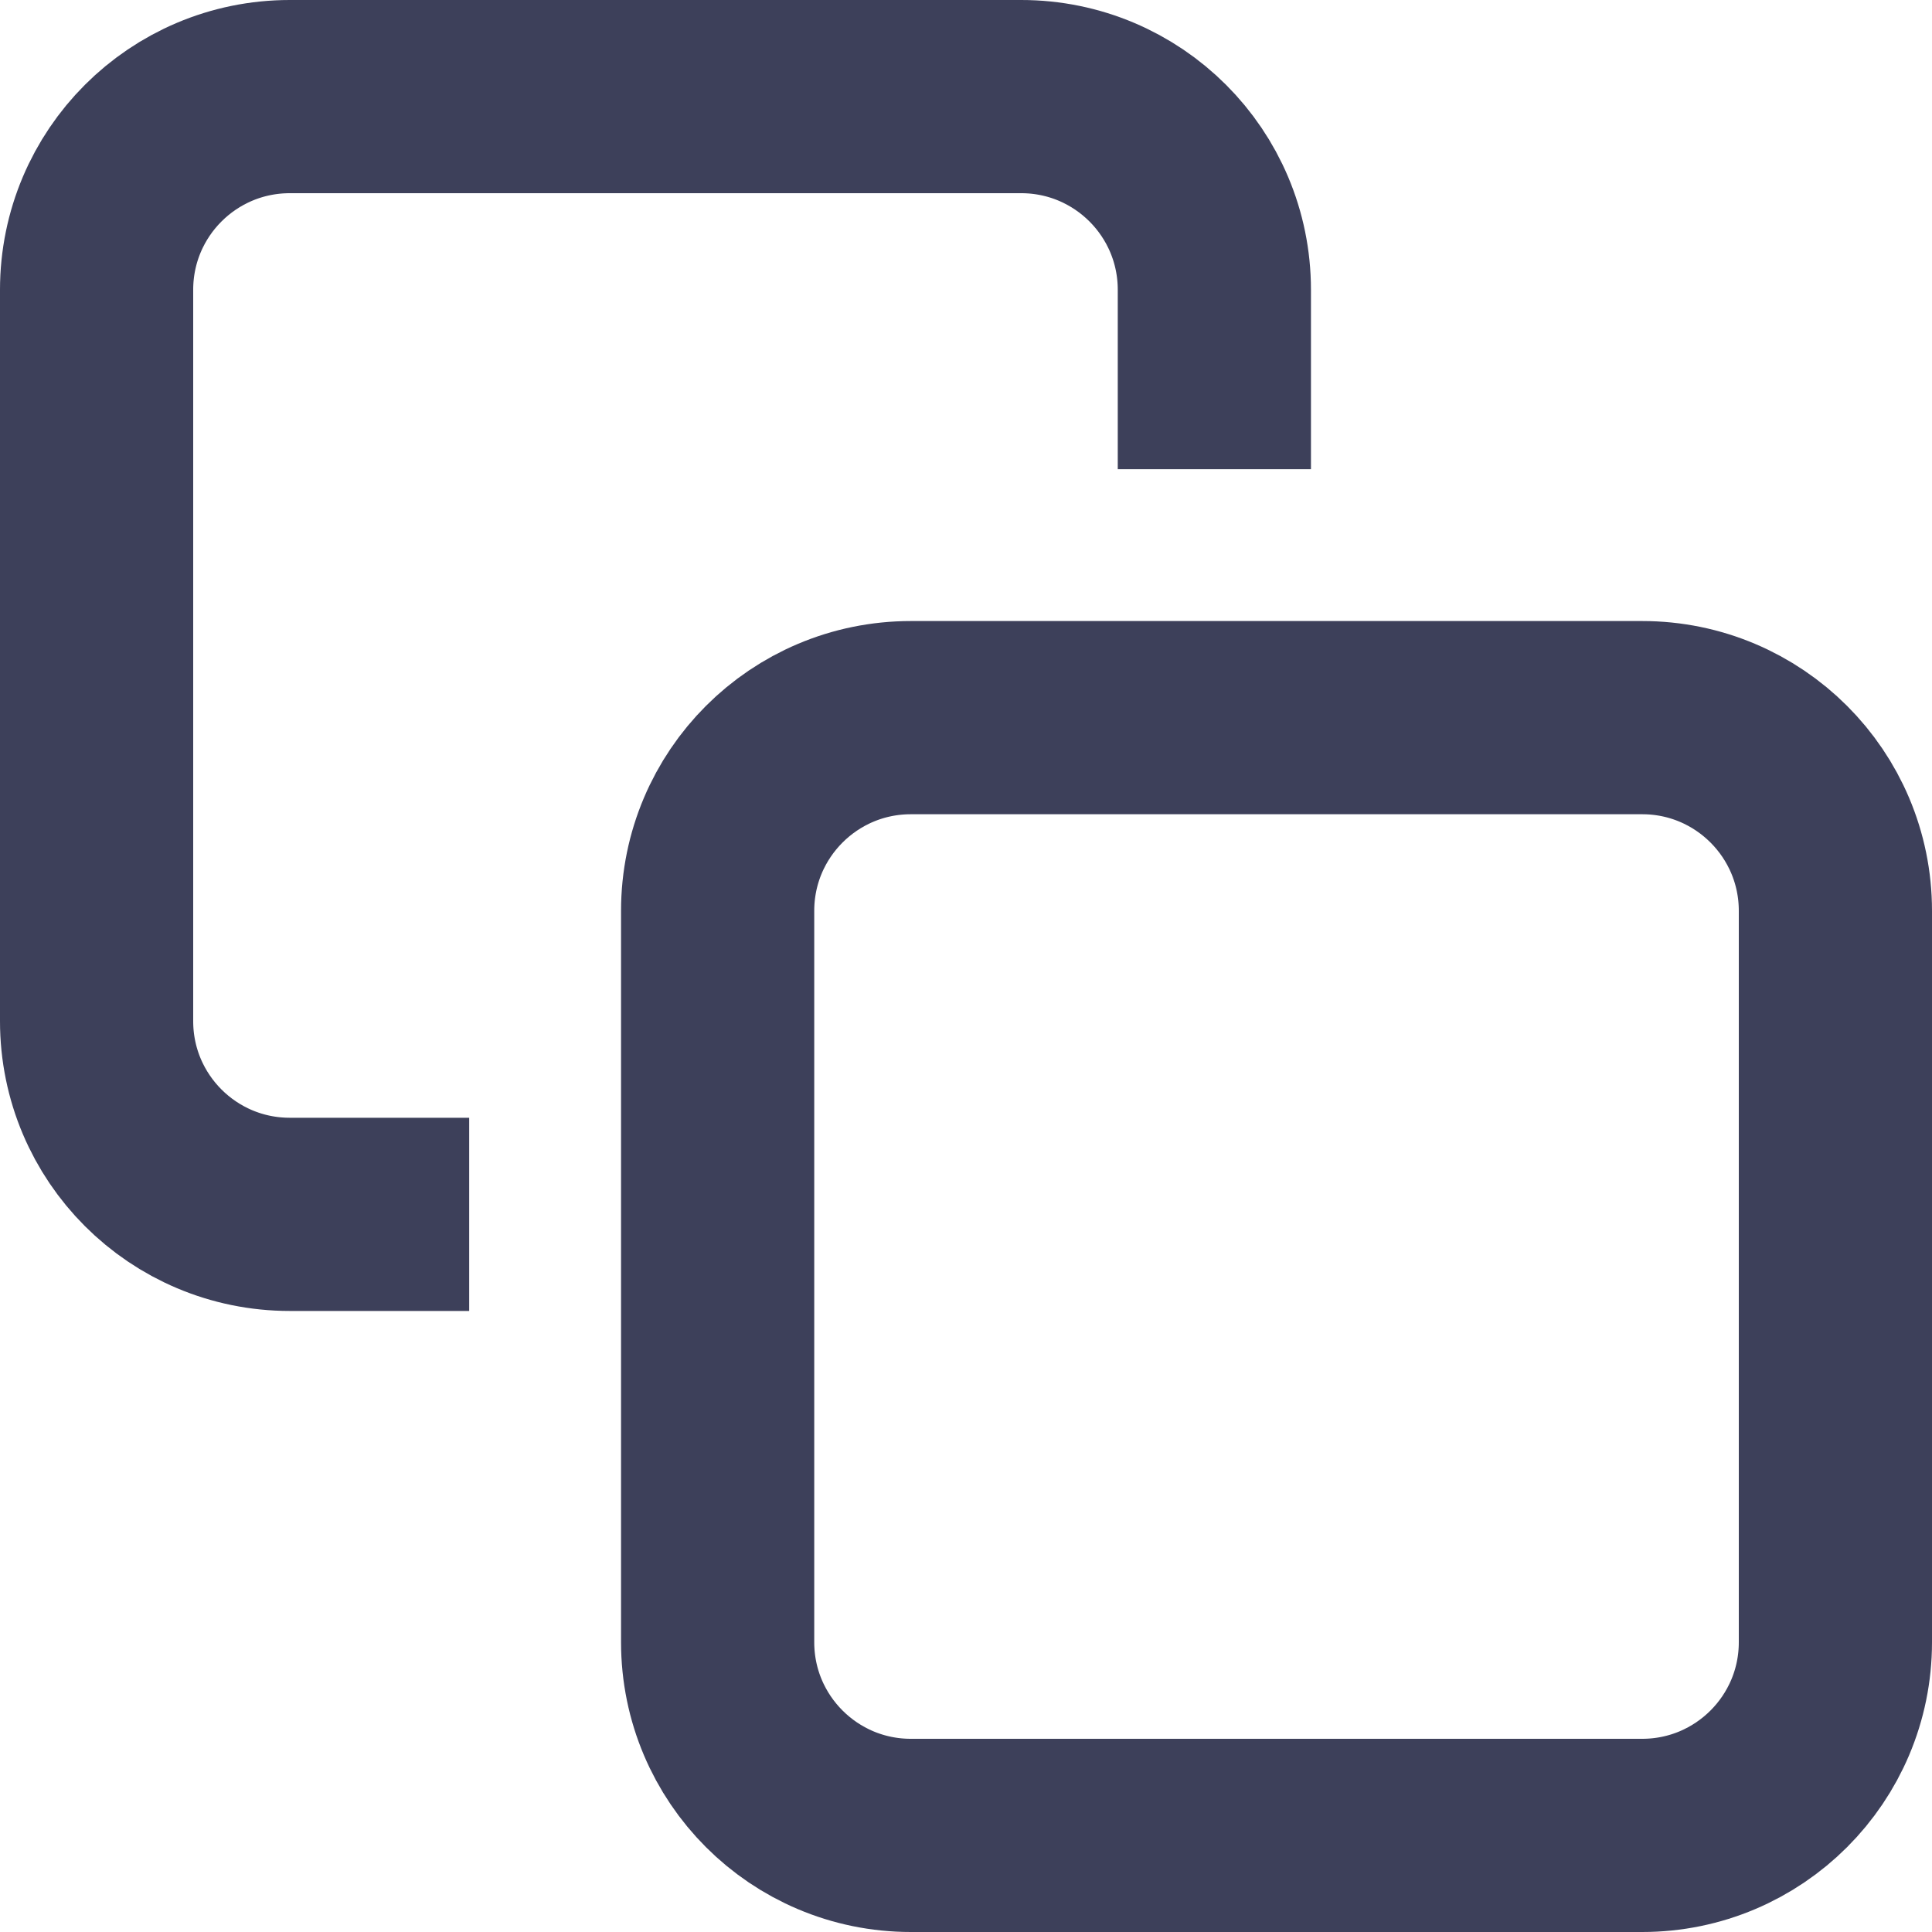
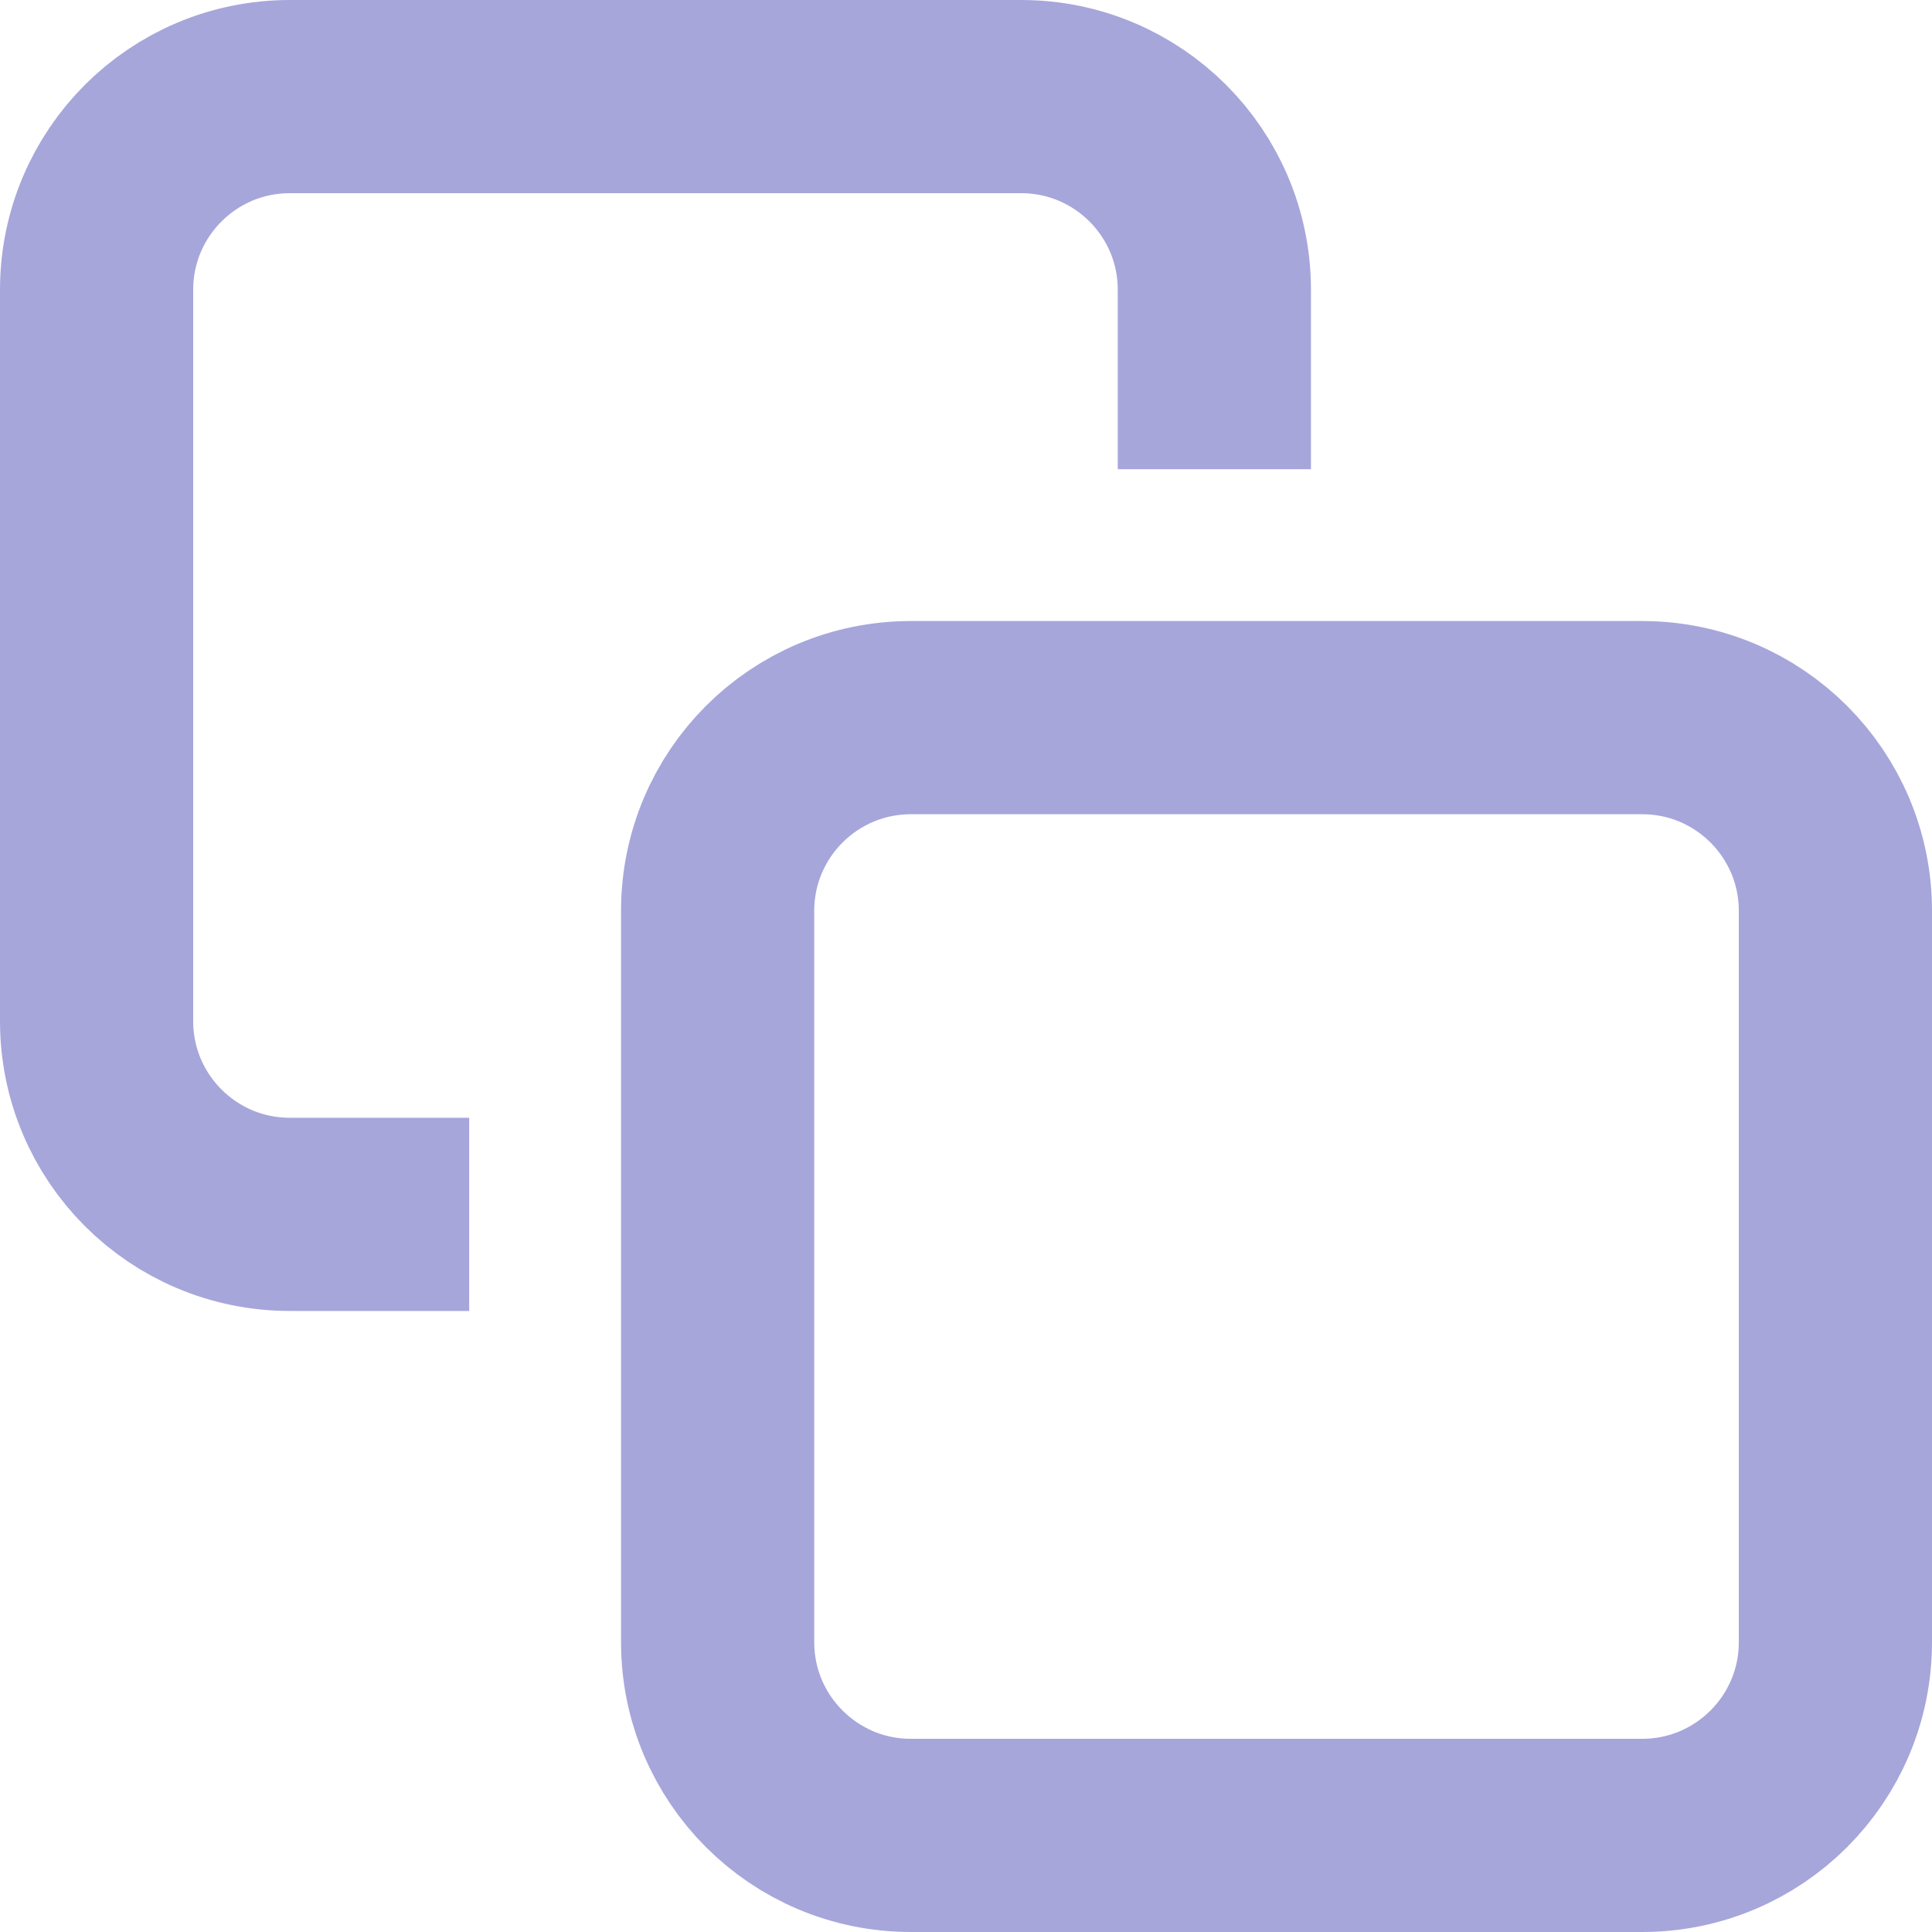
<svg xmlns="http://www.w3.org/2000/svg" width="20" height="20" viewBox="0 0 20 20" fill="none">
-   <rect x="7.429" y="7.429" width="11.571" height="11.571" rx="2" stroke="#3D405A" stroke-width="2" />
-   <path d="M12.571 4.857V3C12.571 1.895 11.676 1 10.571 1H3C1.895 1 1 1.895 1 3V10.571C1 11.676 1.895 12.571 3 12.571H4.857" stroke="#3D405A" stroke-width="2" />
+   <rect x="7.429" y="7.429" width="11.571" height="11.571" rx="2" stroke="#A6A6DB" stroke-width="2" />
+   <path d="M12.571 4.857V3C12.571 1.895 11.676 1 10.571 1H3C1.895 1 1 1.895 1 3V10.571C1 11.676 1.895 12.571 3 12.571H4.857" stroke="#A6A6DB" stroke-width="2" />
</svg>
